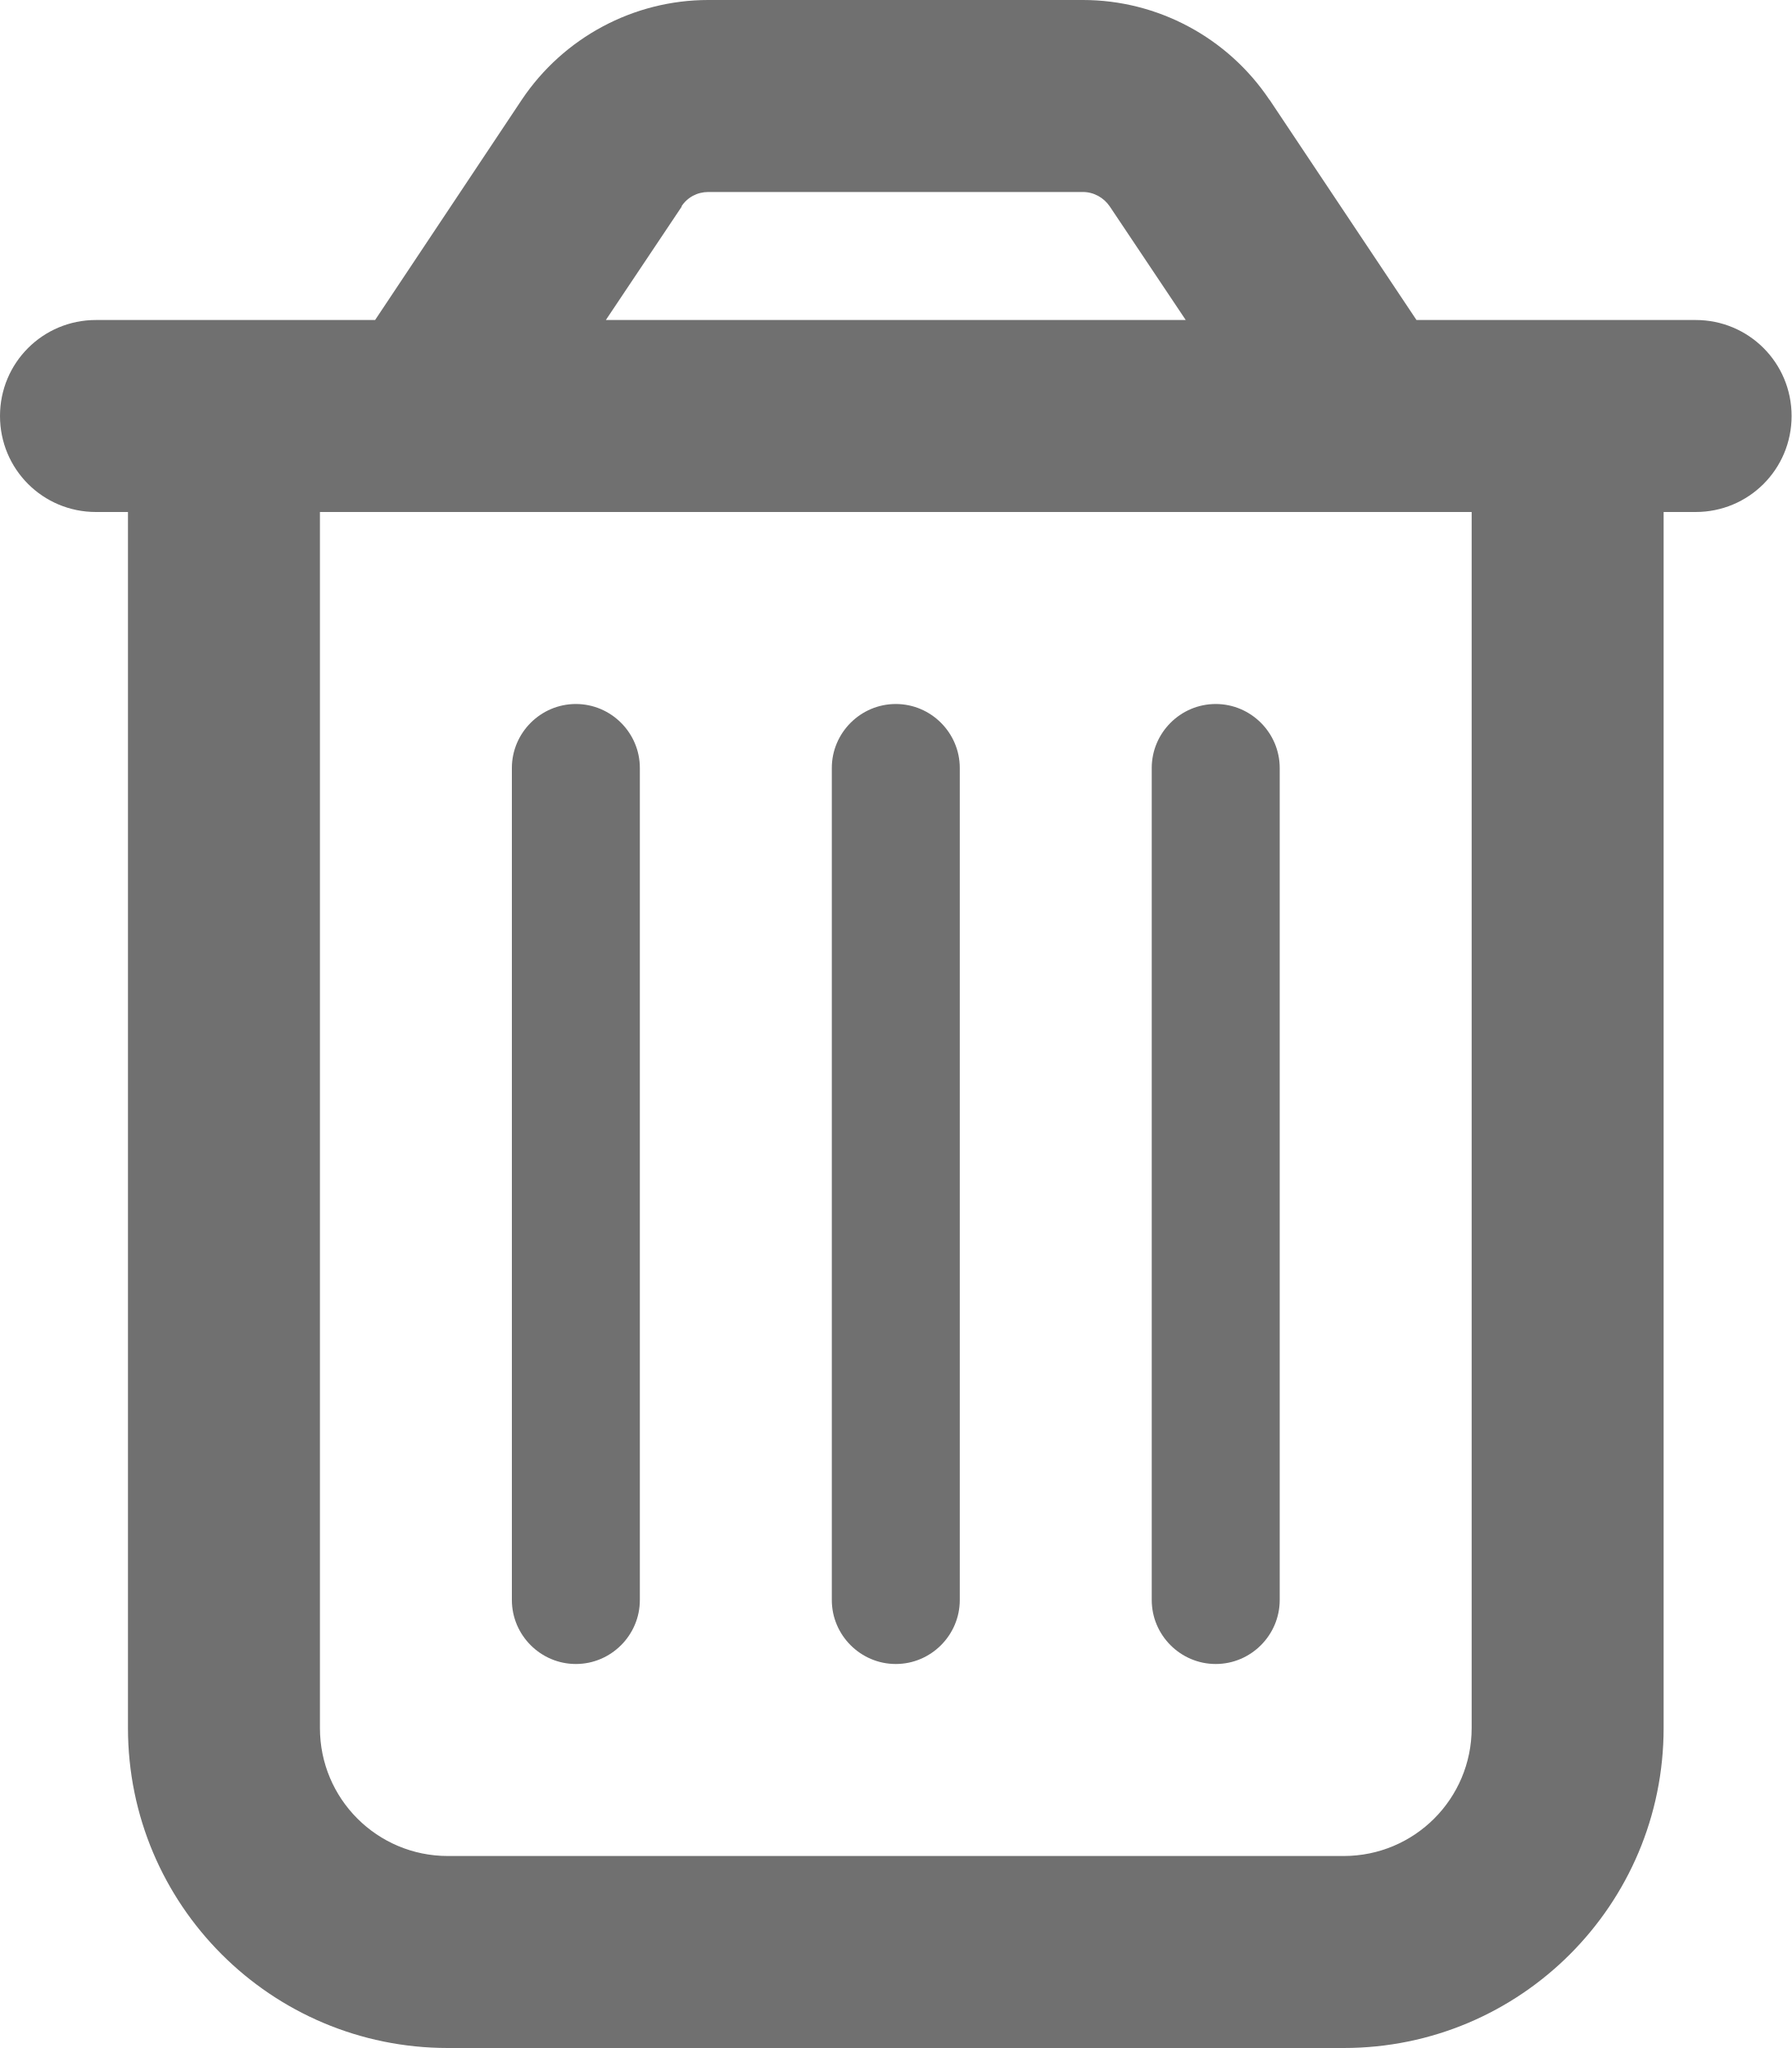
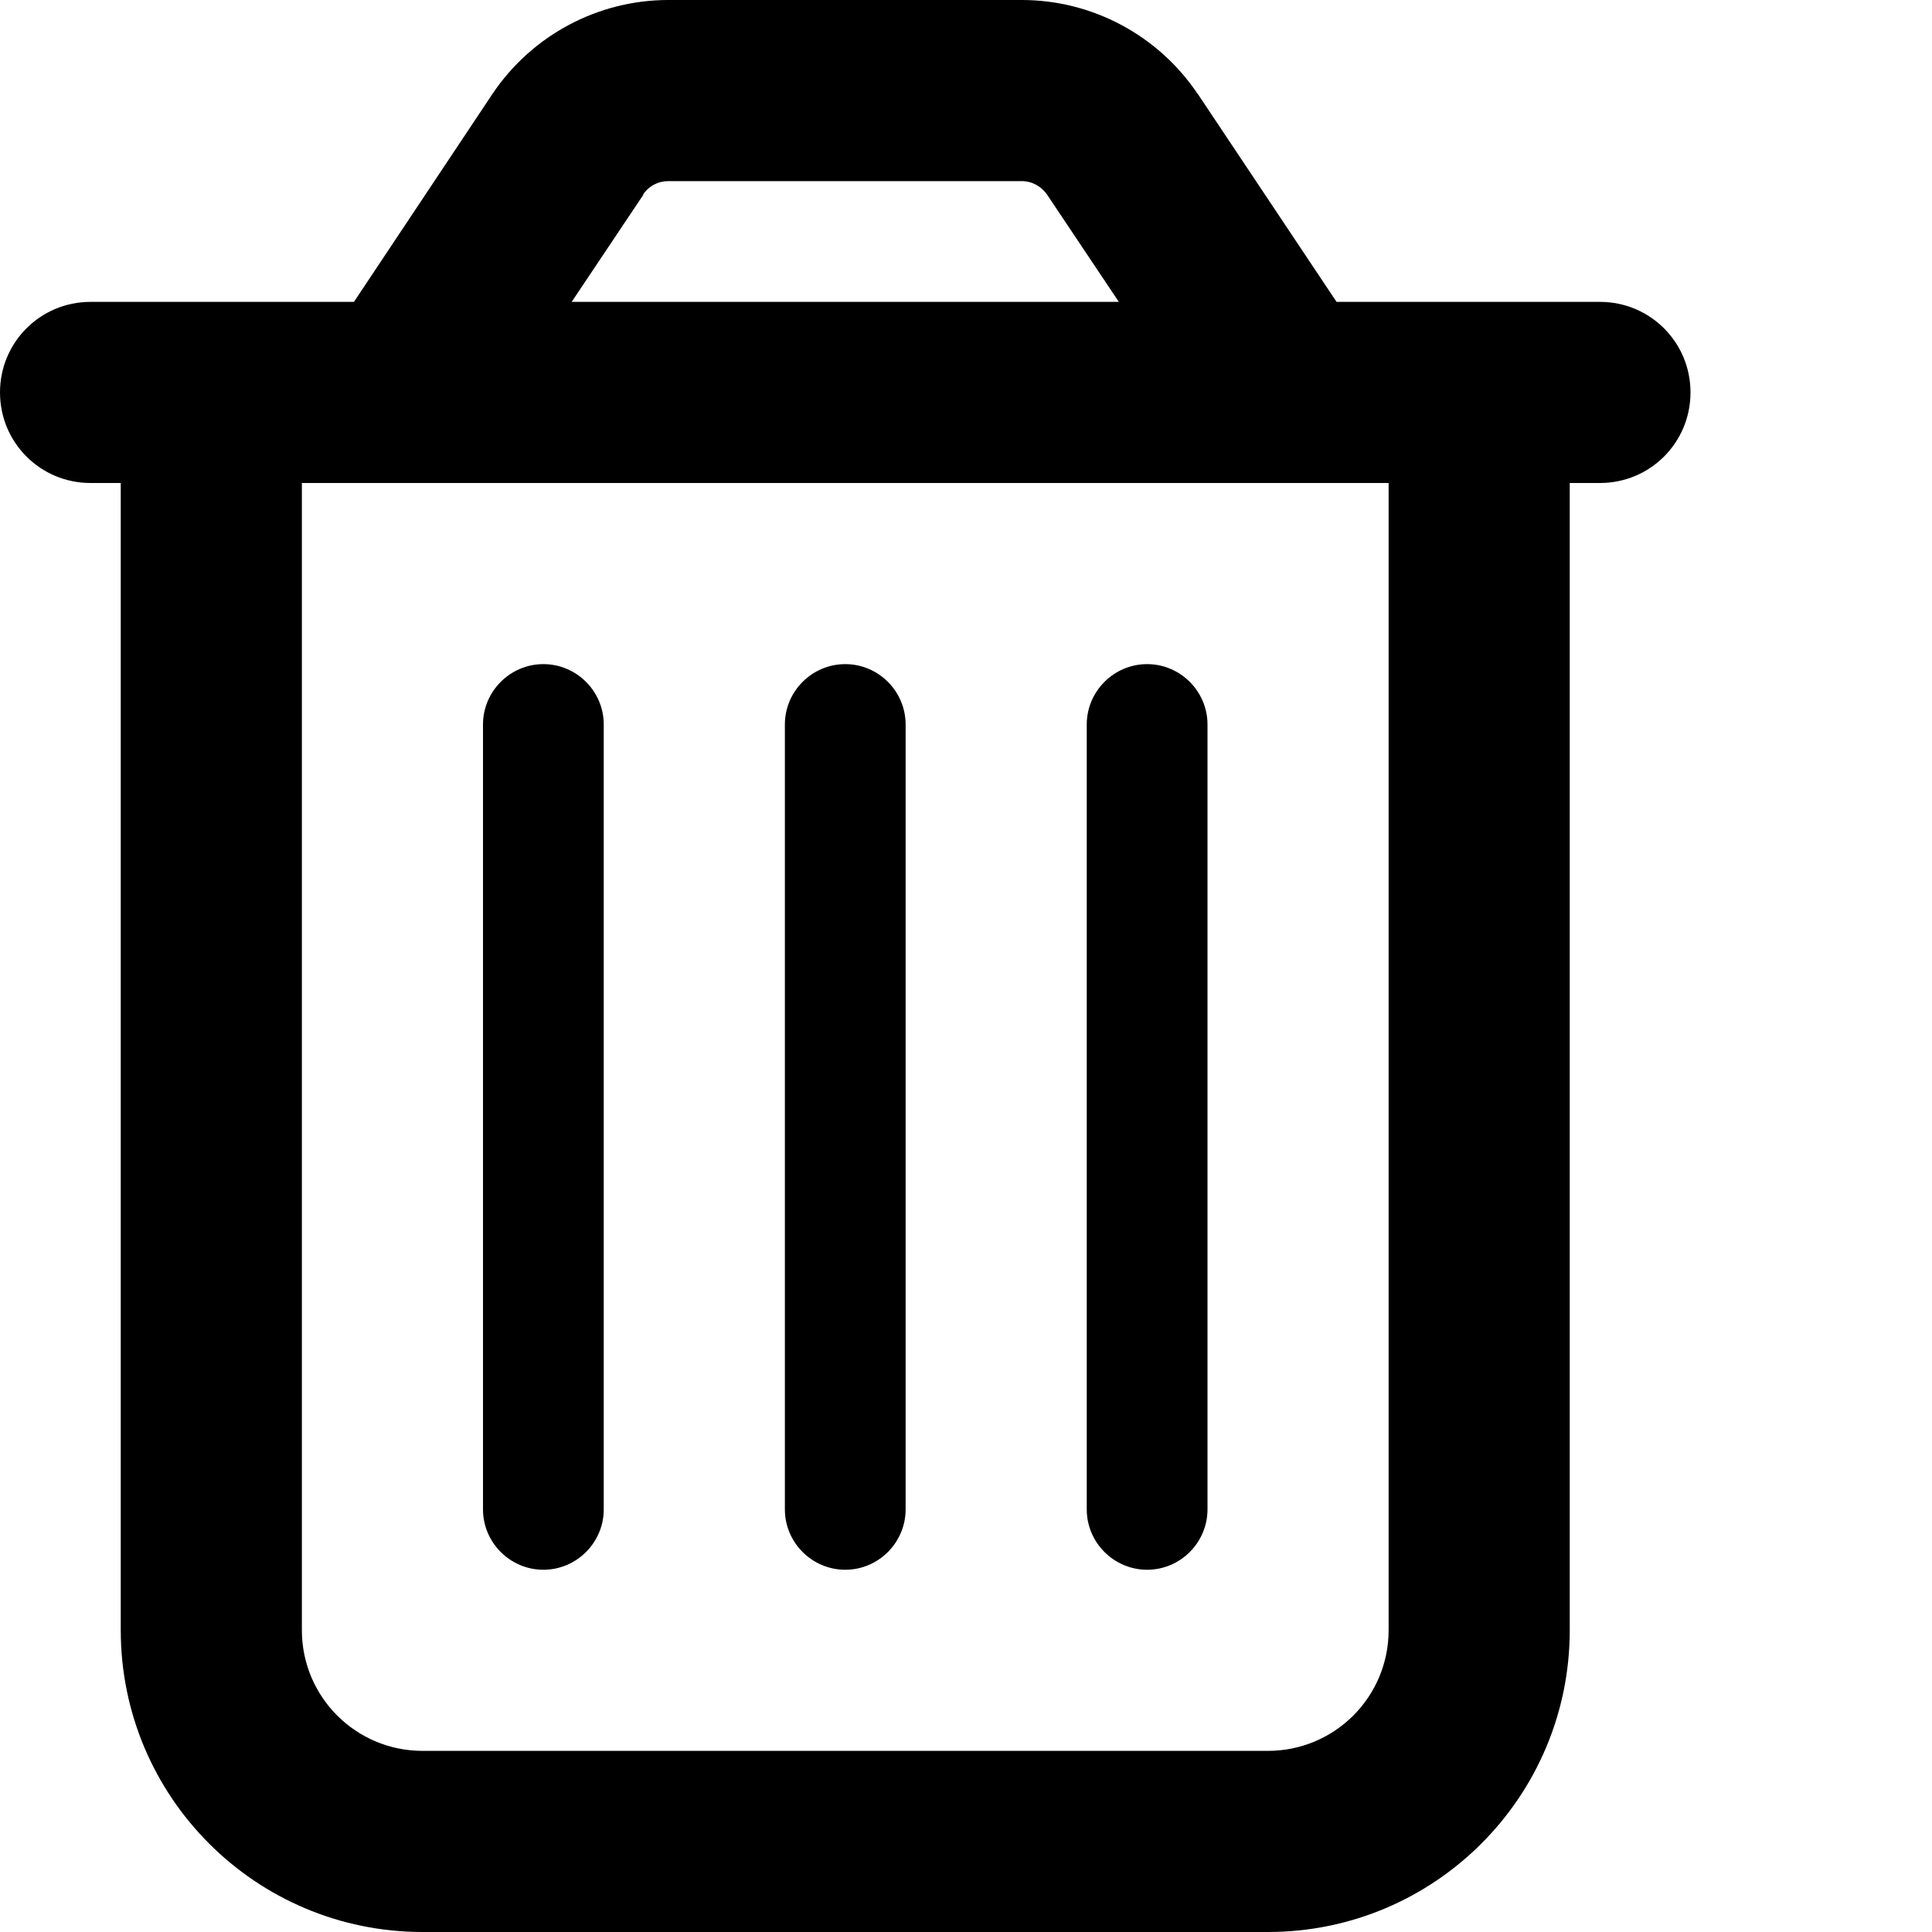
- <svg xmlns="http://www.w3.org/2000/svg" viewBox="0 0 448 512">
-   <path d="M170.5 51.6L151.5 80h145l-19-28.4c-1.5-2.2-4-3.6-6.7-3.6H177.1c-2.7 0-5.2 1.3-6.7 3.6zm147-26.6L354.2 80H368h48 8c13.3 0 24 10.7 24 24s-10.7 24-24 24h-8V432c0 44.2-35.8 80-80 80H112c-44.2 0-80-35.8-80-80V128H24c-13.3 0-24-10.7-24-24S10.7 80 24 80h8H80 93.8l36.7-55.1C140.9 9.4 158.4 0 177.1 0h93.7c18.7 0 36.2 9.4 46.6 24.9zM80 128V432c0 17.7 14.3 32 32 32H336c17.7 0 32-14.3 32-32V128H80zm80 64V400c0 8.8-7.2 16-16 16s-16-7.2-16-16V192c0-8.8 7.2-16 16-16s16 7.2 16 16zm80 0V400c0 8.8-7.2 16-16 16s-16-7.2-16-16V192c0-8.8 7.2-16 16-16s16 7.2 16 16zm80 0V400c0 8.8-7.2 16-16 16s-16-7.2-16-16V192c0-8.8 7.2-16 16-16s16 7.2 16 16z" fill="#707070" />
+ <svg xmlns="http://www.w3.org/2000/svg" viewBox="0 0 512 512">
+   <path d="M170.5 51.6L151.5 80h145l-19-28.4c-1.5-2.2-4-3.6-6.7-3.6H177.1c-2.7 0-5.2 1.3-6.7 3.6zm147-26.6L354.2 80H368h48 8c13.3 0 24 10.7 24 24s-10.7 24-24 24h-8V432c0 44.2-35.8 80-80 80H112c-44.2 0-80-35.8-80-80V128H24c-13.3 0-24-10.7-24-24S10.7 80 24 80h8H80 93.8l36.7-55.1C140.9 9.4 158.4 0 177.1 0h93.7c18.7 0 36.2 9.4 46.6 24.9zM80 128V432c0 17.7 14.3 32 32 32H336c17.7 0 32-14.3 32-32V128H80zm80 64V400c0 8.8-7.2 16-16 16s-16-7.2-16-16V192c0-8.8 7.2-16 16-16s16 7.2 16 16zm80 0V400c0 8.8-7.2 16-16 16s-16-7.2-16-16V192c0-8.8 7.2-16 16-16s16 7.2 16 16zm80 0V400c0 8.8-7.2 16-16 16s-16-7.2-16-16V192c0-8.8 7.2-16 16-16s16 7.2 16 16z" fill="#000000" />
</svg>
